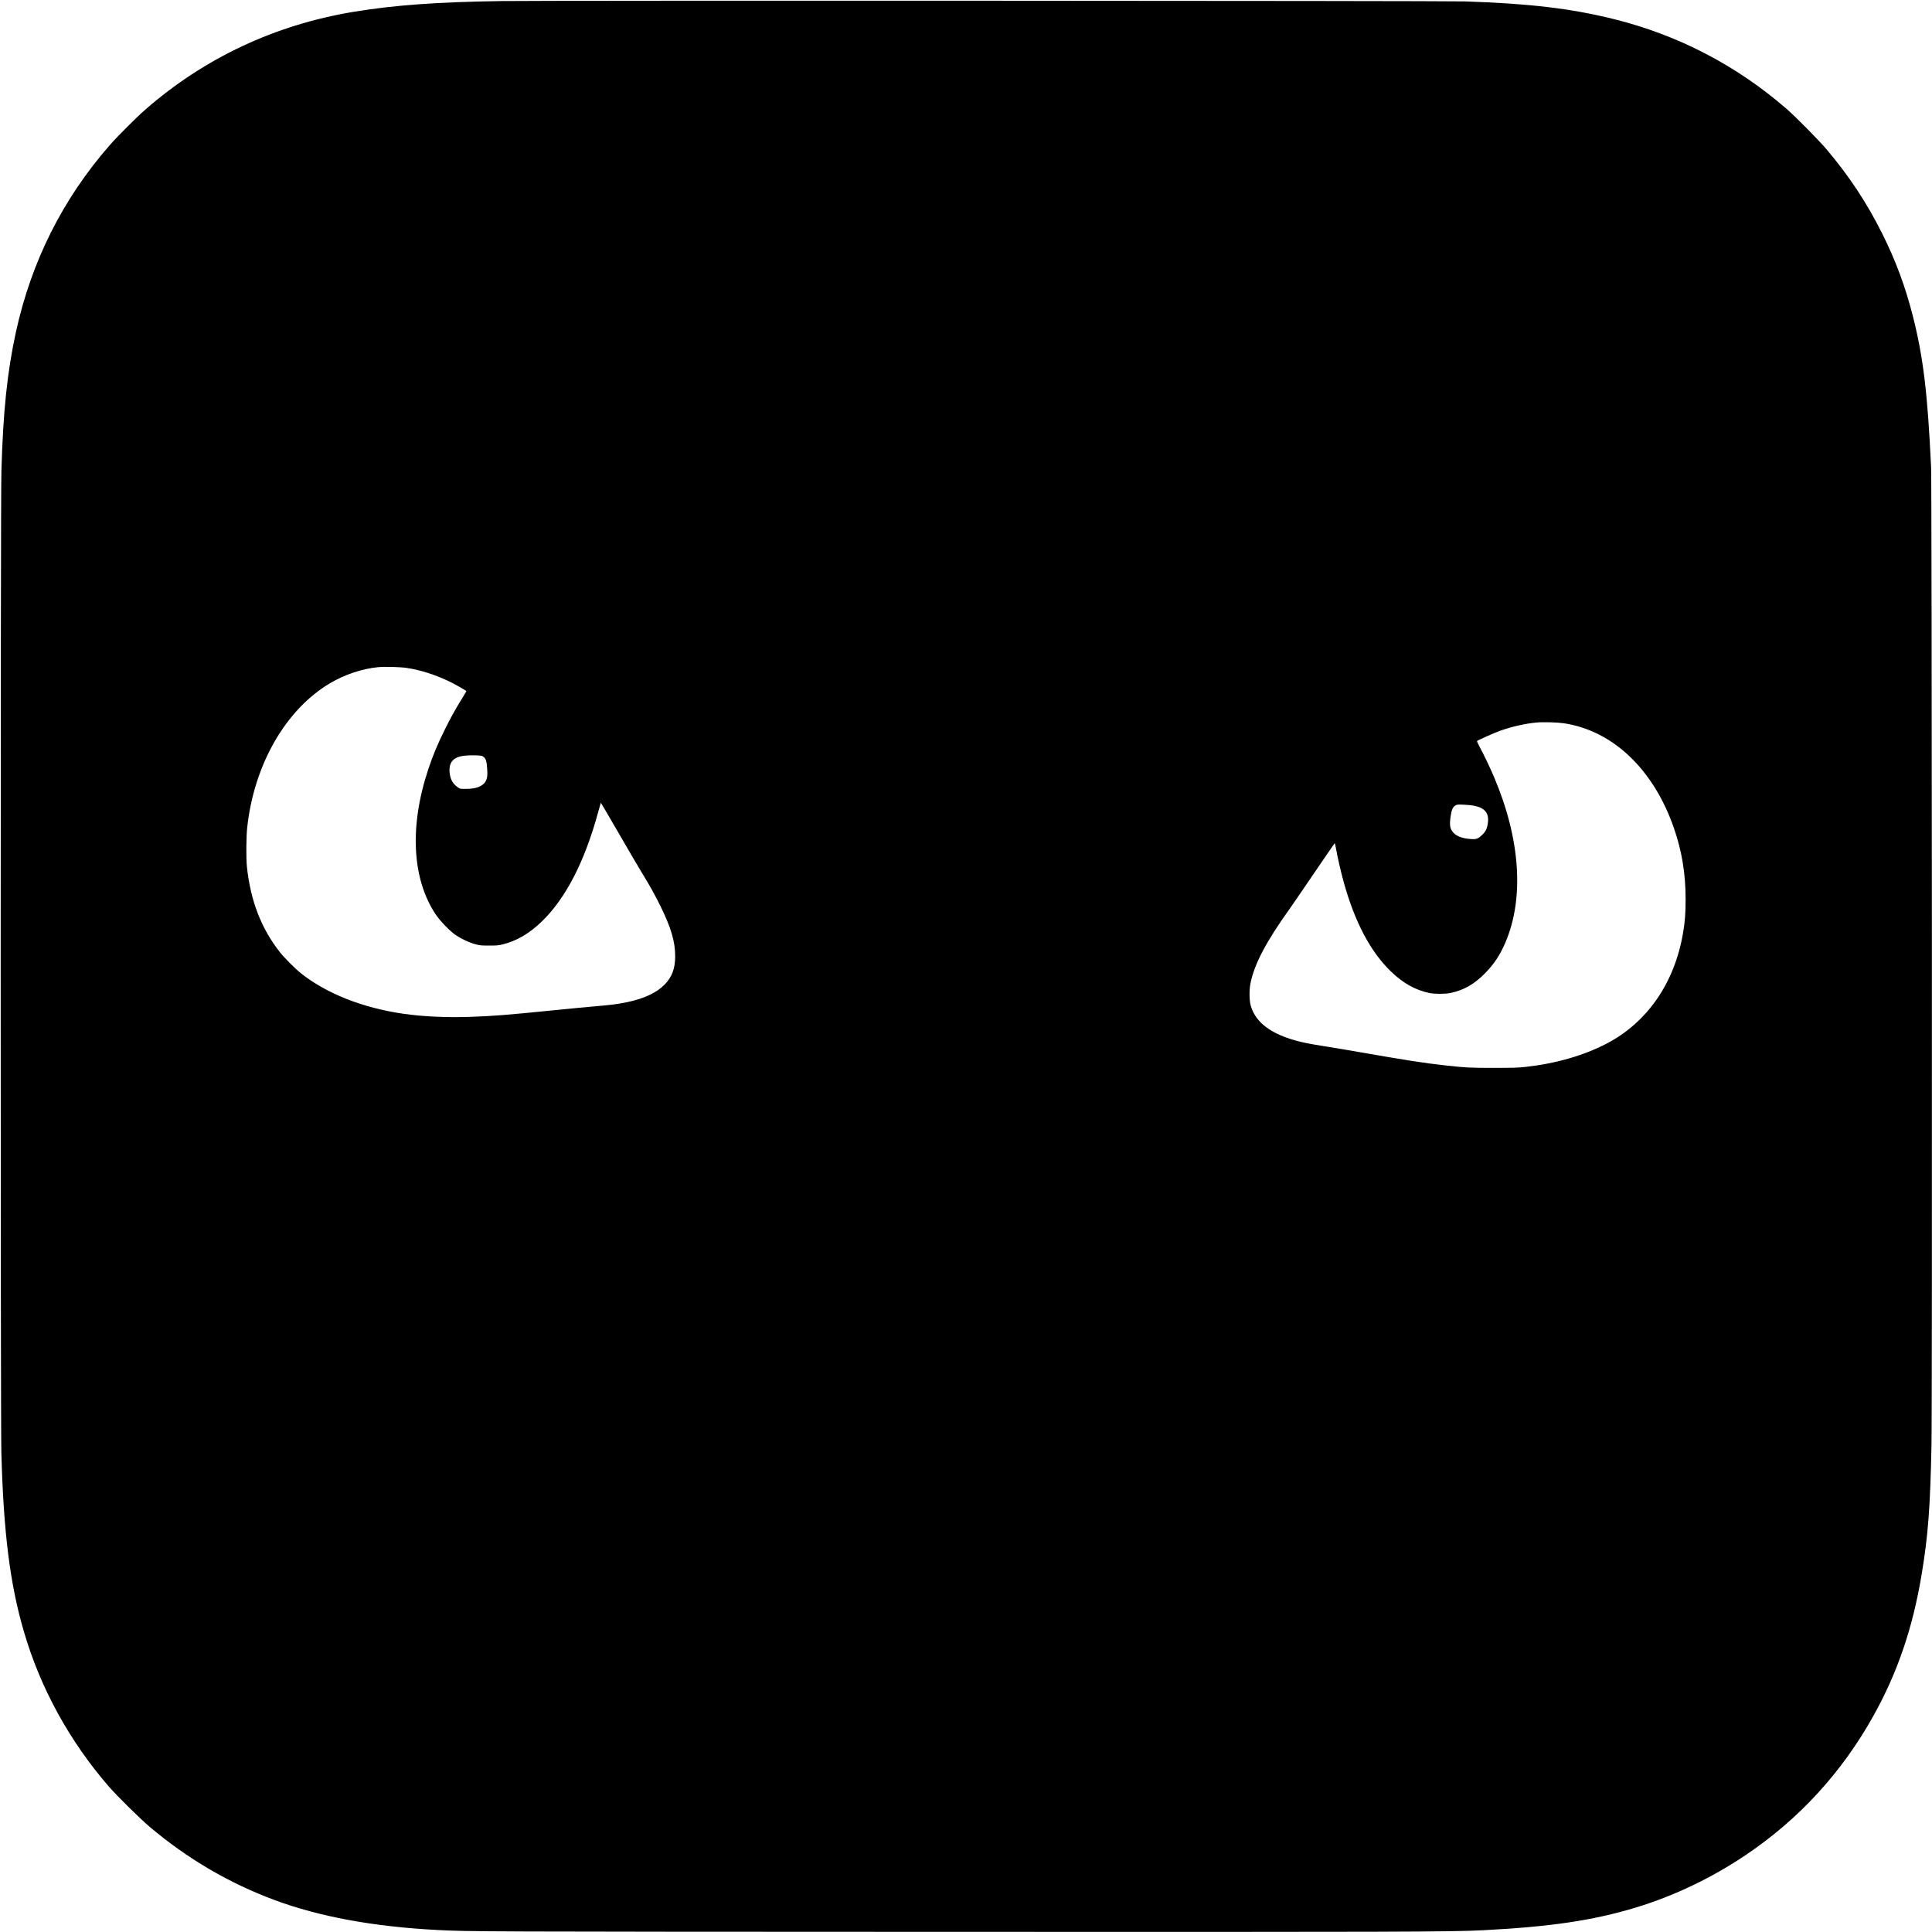
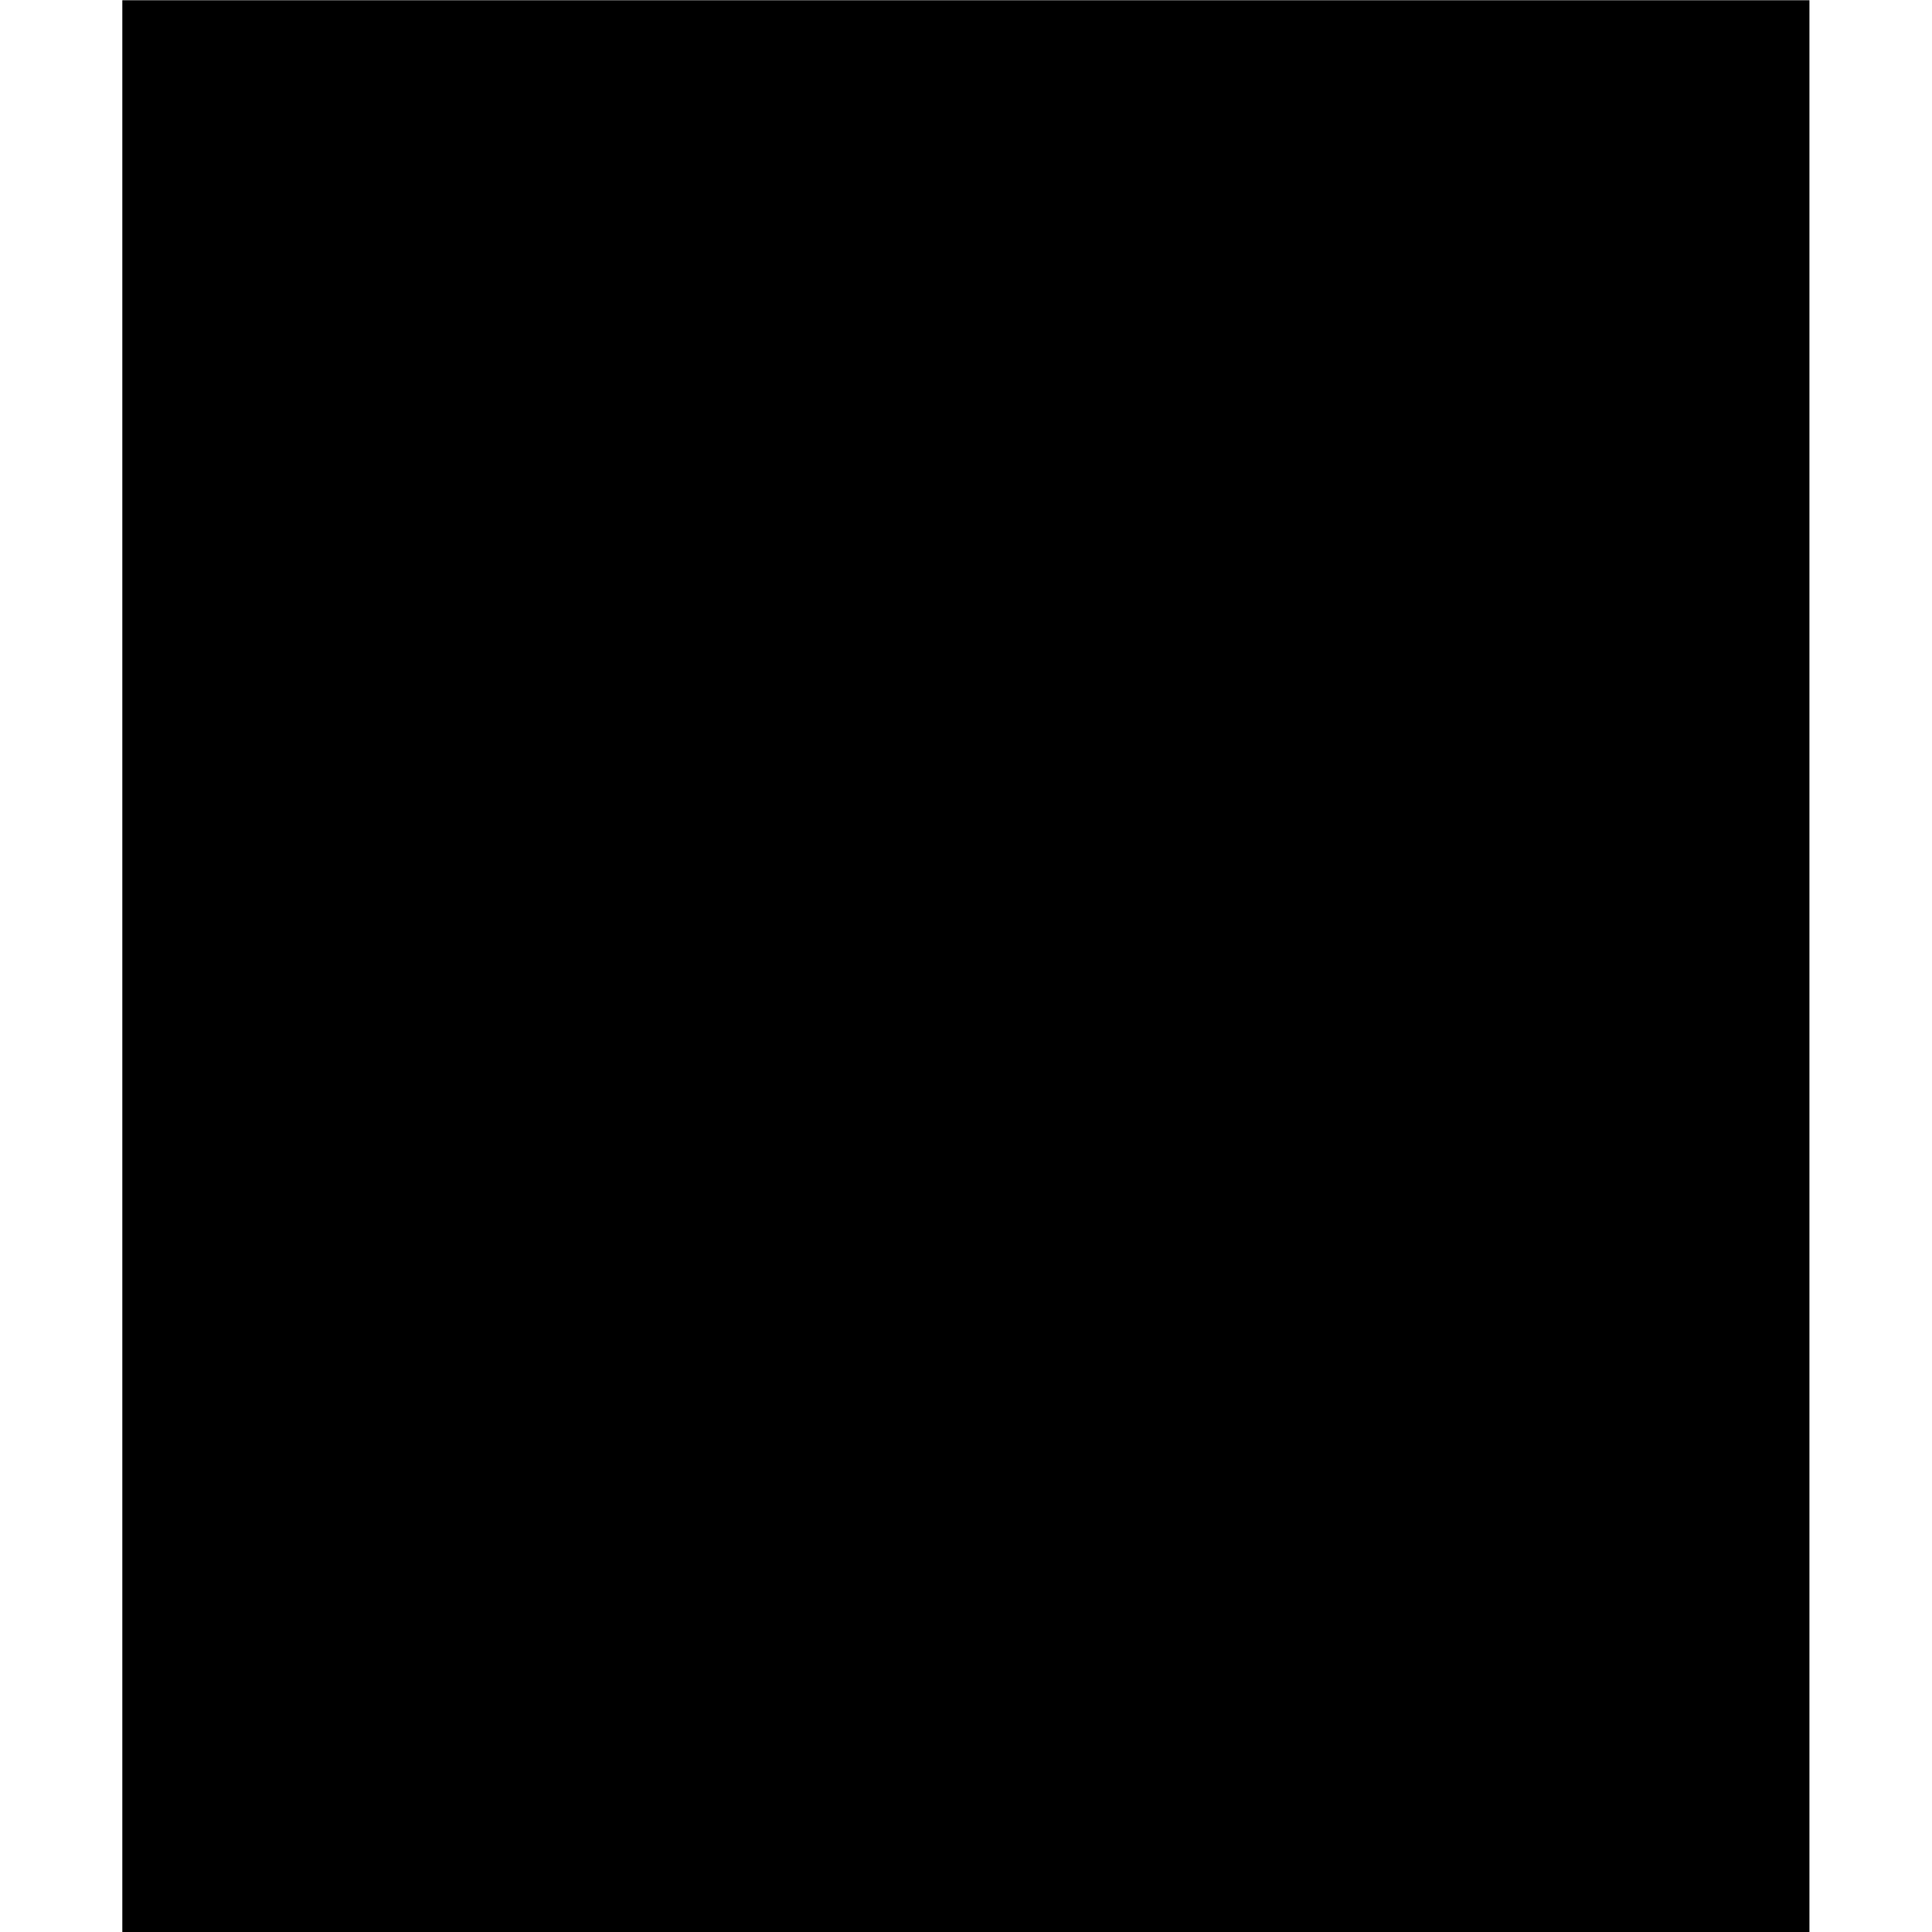
- <svg xmlns="http://www.w3.org/2000/svg" version="1.0" width="3840pt" height="3840pt" viewBox="0 0 3840 3840" preserveAspectRatio="xMidYMid meet">
-   <g transform="translate(0,3840) scale(0.1,-0.1)" fill="#000000" stroke="none">
-     <path d="M9970 38379 c-1272 -18 -2137 -81 -2942 -214 -1563 -259 -2963 -916 -4143 -1946 -167 -146 -558 -537 -704 -704 -937 -1073 -1559 -2314 -1866 -3721 -172 -793 -253 -1569 -287 -2754 -19 -651 -19 -18820 -1 -19510 43 -1594 171 -2612 448 -3560 328 -1124 908 -2180 1691 -3082 155 -179 614 -632 798 -788 744 -633 1577 -1123 2483 -1461 895 -334 1975 -533 3243 -599 635 -33 820 -34 9955 -37 9208 -4 10189 -1 10830 32 1337 68 2192 195 3034 450 770 234 1516 591 2199 1052 1051 709 1900 1635 2524 2753 481 860 785 1751 962 2817 128 765 171 1330 196 2578 16 762 8 19086 -8 19430 -70 1481 -156 2187 -362 3000 -149 587 -339 1100 -606 1635 -309 620 -665 1158 -1114 1686 -156 184 -609 642 -788 798 -1001 869 -2164 1473 -3449 1790 -846 209 -1669 306 -2948 348 -401 13 -18255 20 -19145 7z m-1890 -13254 c286 -42 597 -144 885 -287 114 -57 305 -167 305 -176 0 -3 -38 -66 -84 -141 -140 -226 -222 -374 -347 -626 -147 -297 -230 -497 -325 -780 -379 -1135 -326 -2182 146 -2890 90 -134 287 -337 404 -415 111 -74 267 -146 383 -177 88 -24 116 -27 273 -27 152 0 188 3 270 23 283 71 529 215 780 457 475 459 853 1194 1119 2173 28 101 52 185 53 186 2 2 165 -277 363 -619 197 -341 399 -686 449 -766 151 -245 263 -446 371 -665 212 -431 295 -712 295 -1000 0 -245 -64 -415 -212 -566 -156 -160 -408 -278 -744 -348 -177 -37 -319 -56 -624 -81 -135 -11 -510 -47 -835 -80 -949 -95 -1182 -114 -1664 -131 -468 -16 -943 6 -1326 62 -808 117 -1527 402 -2035 805 -109 87 -327 305 -413 414 -371 467 -588 1026 -659 1700 -18 170 -15 603 6 788 137 1249 766 2342 1648 2864 288 170 630 285 948 317 128 13 440 5 570 -14z m23000 -1100 c979 -146 1791 -921 2194 -2094 156 -453 229 -903 229 -1401 0 -286 -12 -449 -54 -690 -171 -985 -713 -1765 -1519 -2184 -459 -238 -1010 -396 -1620 -463 -135 -15 -247 -18 -625 -18 -477 0 -553 4 -975 51 -397 44 -766 101 -1693 263 -219 39 -516 88 -660 111 -144 22 -317 52 -384 66 -646 132 -1014 381 -1115 751 -28 104 -30 308 -4 438 75 380 313 832 780 1483 61 86 287 415 500 730 214 314 391 572 395 572 4 0 15 -48 25 -107 27 -157 99 -470 152 -661 221 -798 535 -1392 941 -1782 240 -231 480 -366 758 -426 107 -22 322 -23 426 0 265 57 467 172 679 385 181 183 302 364 409 613 379 885 301 2054 -221 3288 -80 189 -208 457 -291 609 -32 58 -54 108 -49 113 18 18 333 158 454 202 227 82 499 144 723 165 132 13 414 5 545 -14z m-21483 -659 c57 -35 75 -83 85 -232 7 -94 6 -149 -2 -188 -31 -151 -172 -226 -423 -226 -112 0 -114 0 -160 33 -92 65 -140 146 -157 263 -21 142 11 242 95 301 75 52 185 72 385 70 123 -2 150 -5 177 -21z m19703 -981 c216 -43 301 -151 272 -346 -16 -114 -44 -169 -118 -238 -79 -74 -112 -86 -225 -77 -164 12 -277 54 -342 126 -70 78 -81 149 -52 342 18 118 44 172 95 200 31 18 49 19 165 14 72 -3 164 -12 205 -21z" />
+ <svg xmlns="http://www.w3.org/2000/svg" version="1.0" width="16pt" height="16pt" viewBox="0 0 16 16" preserveAspectRatio="xMidYMid meet">
+   <g transform="translate(0,16) scale(0.003493,-0.003493)" fill="#000000" stroke="none">
+     <path d="M290 2290 l0 -2290 2000 0 2000 0 0 2290 0 2290 -2000 0 -2000 0 0 -2290z" />
  </g>
</svg>
